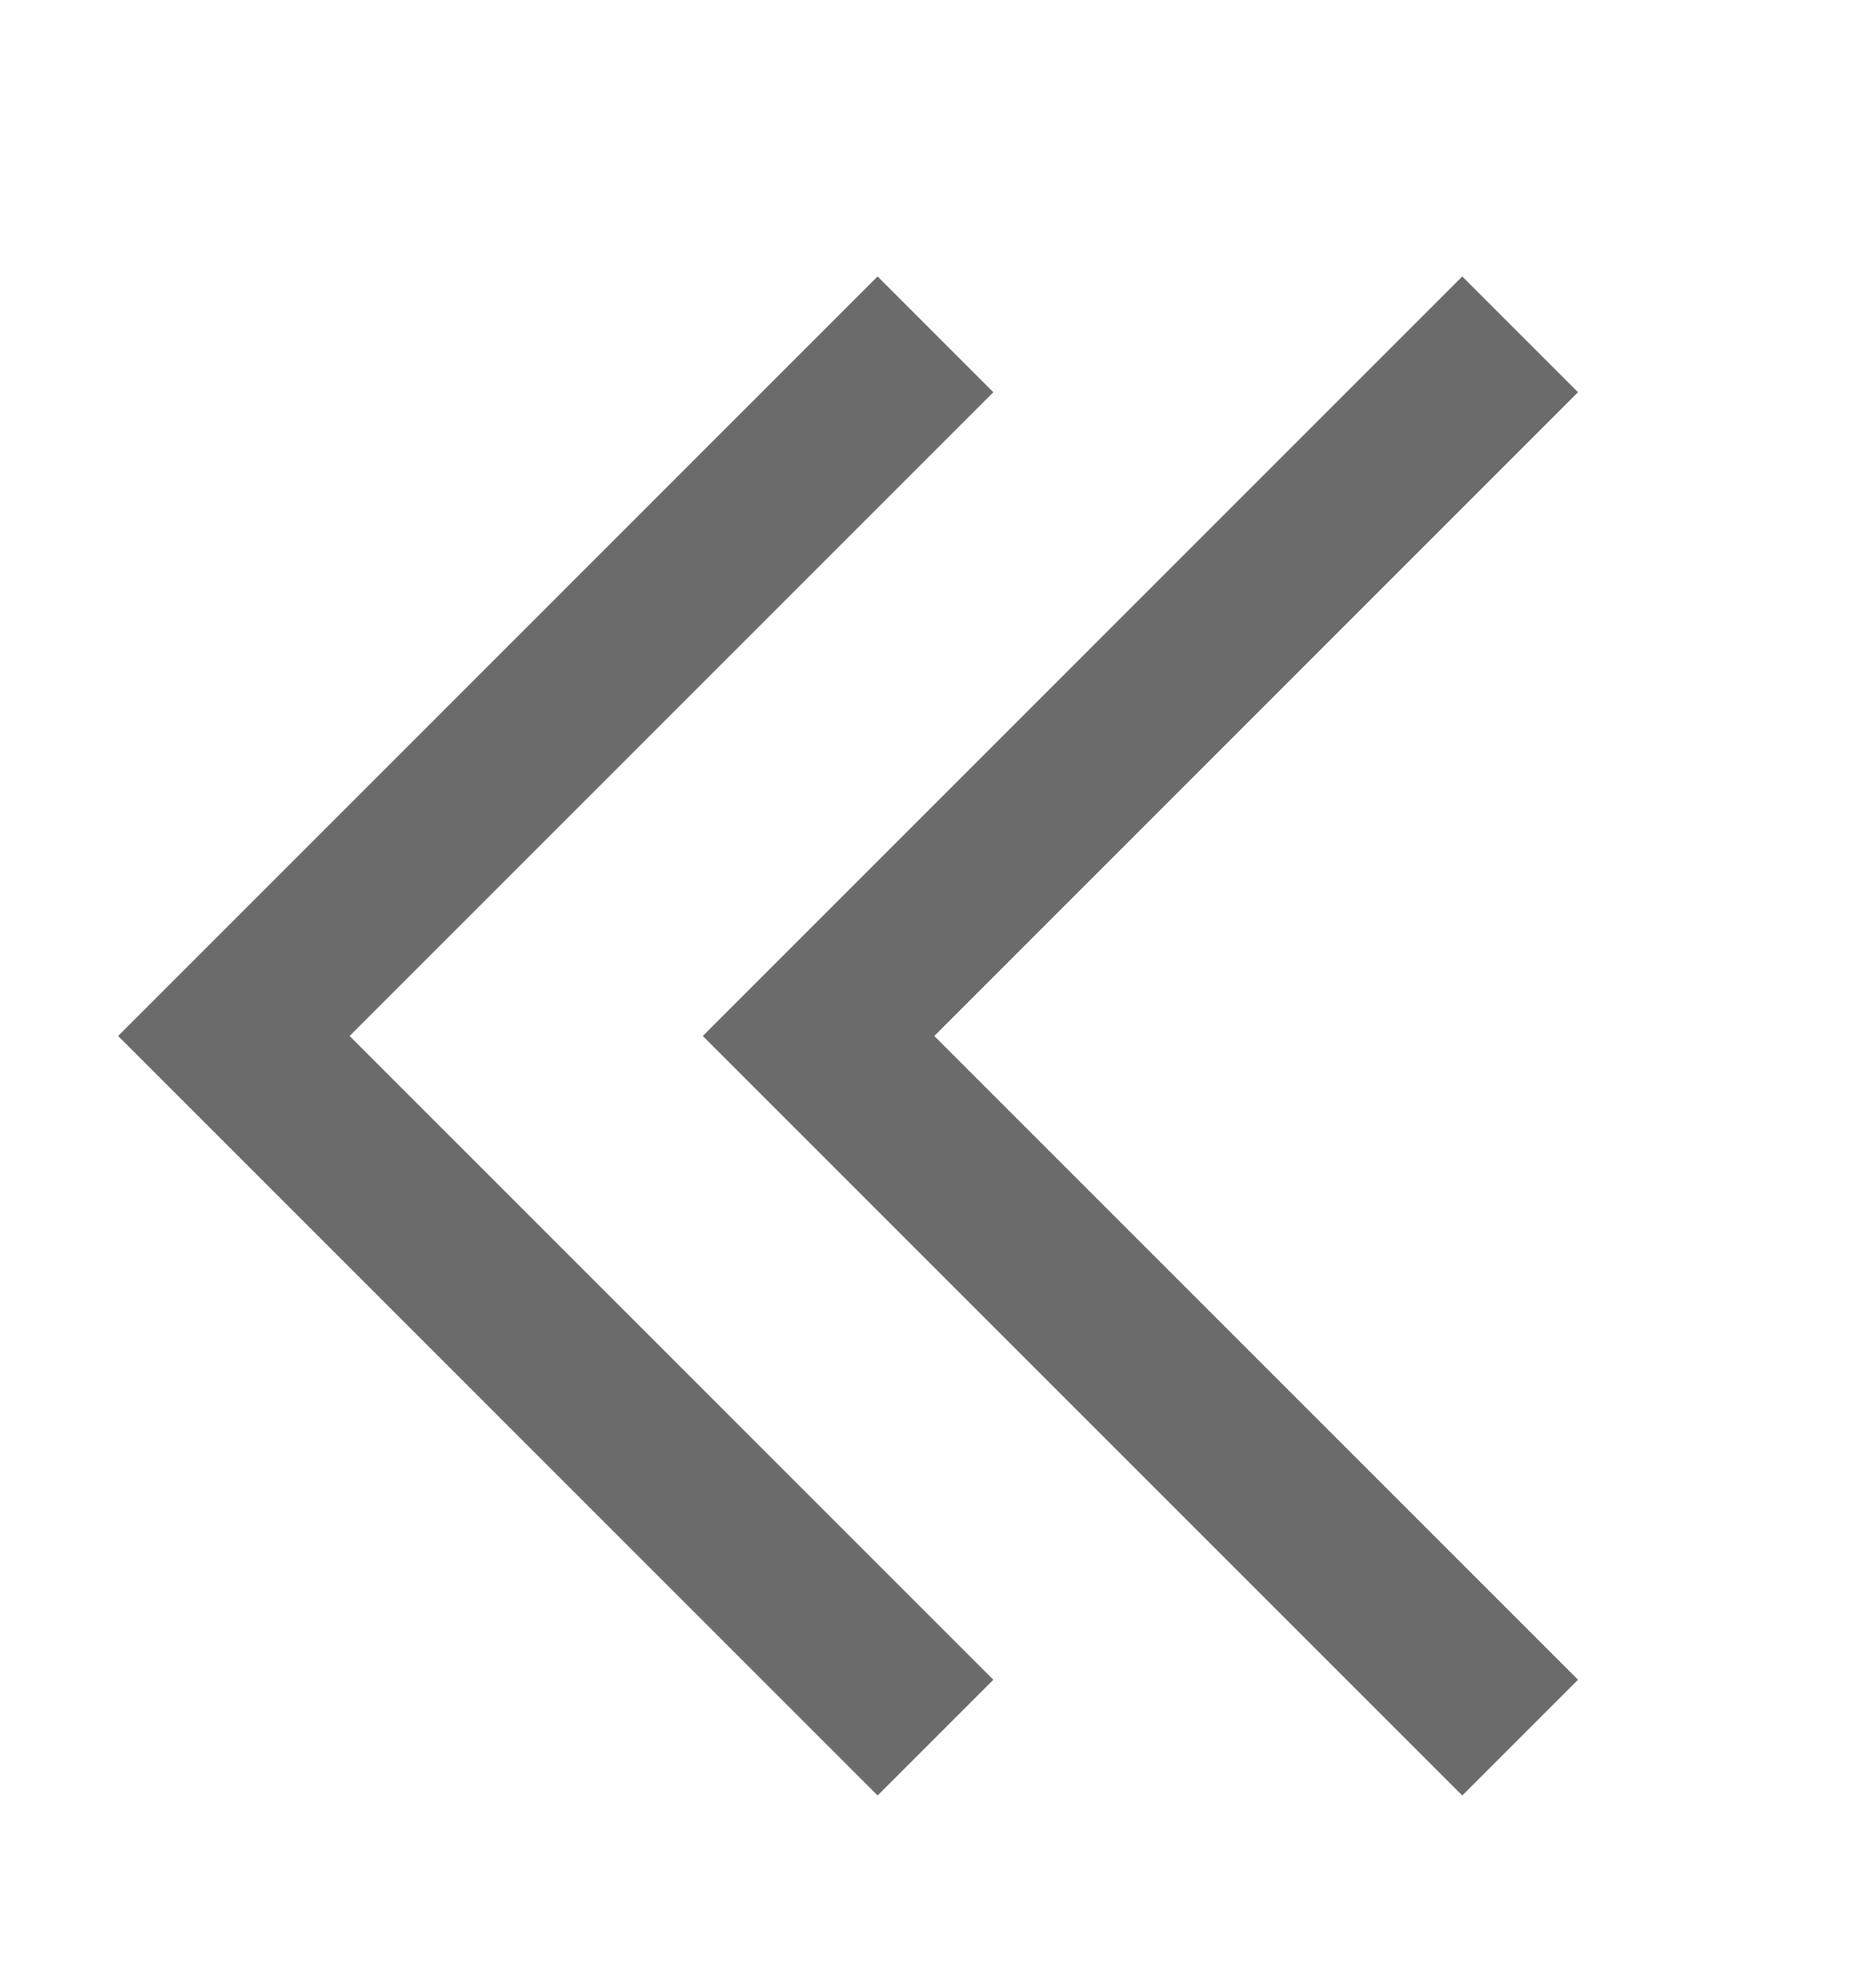
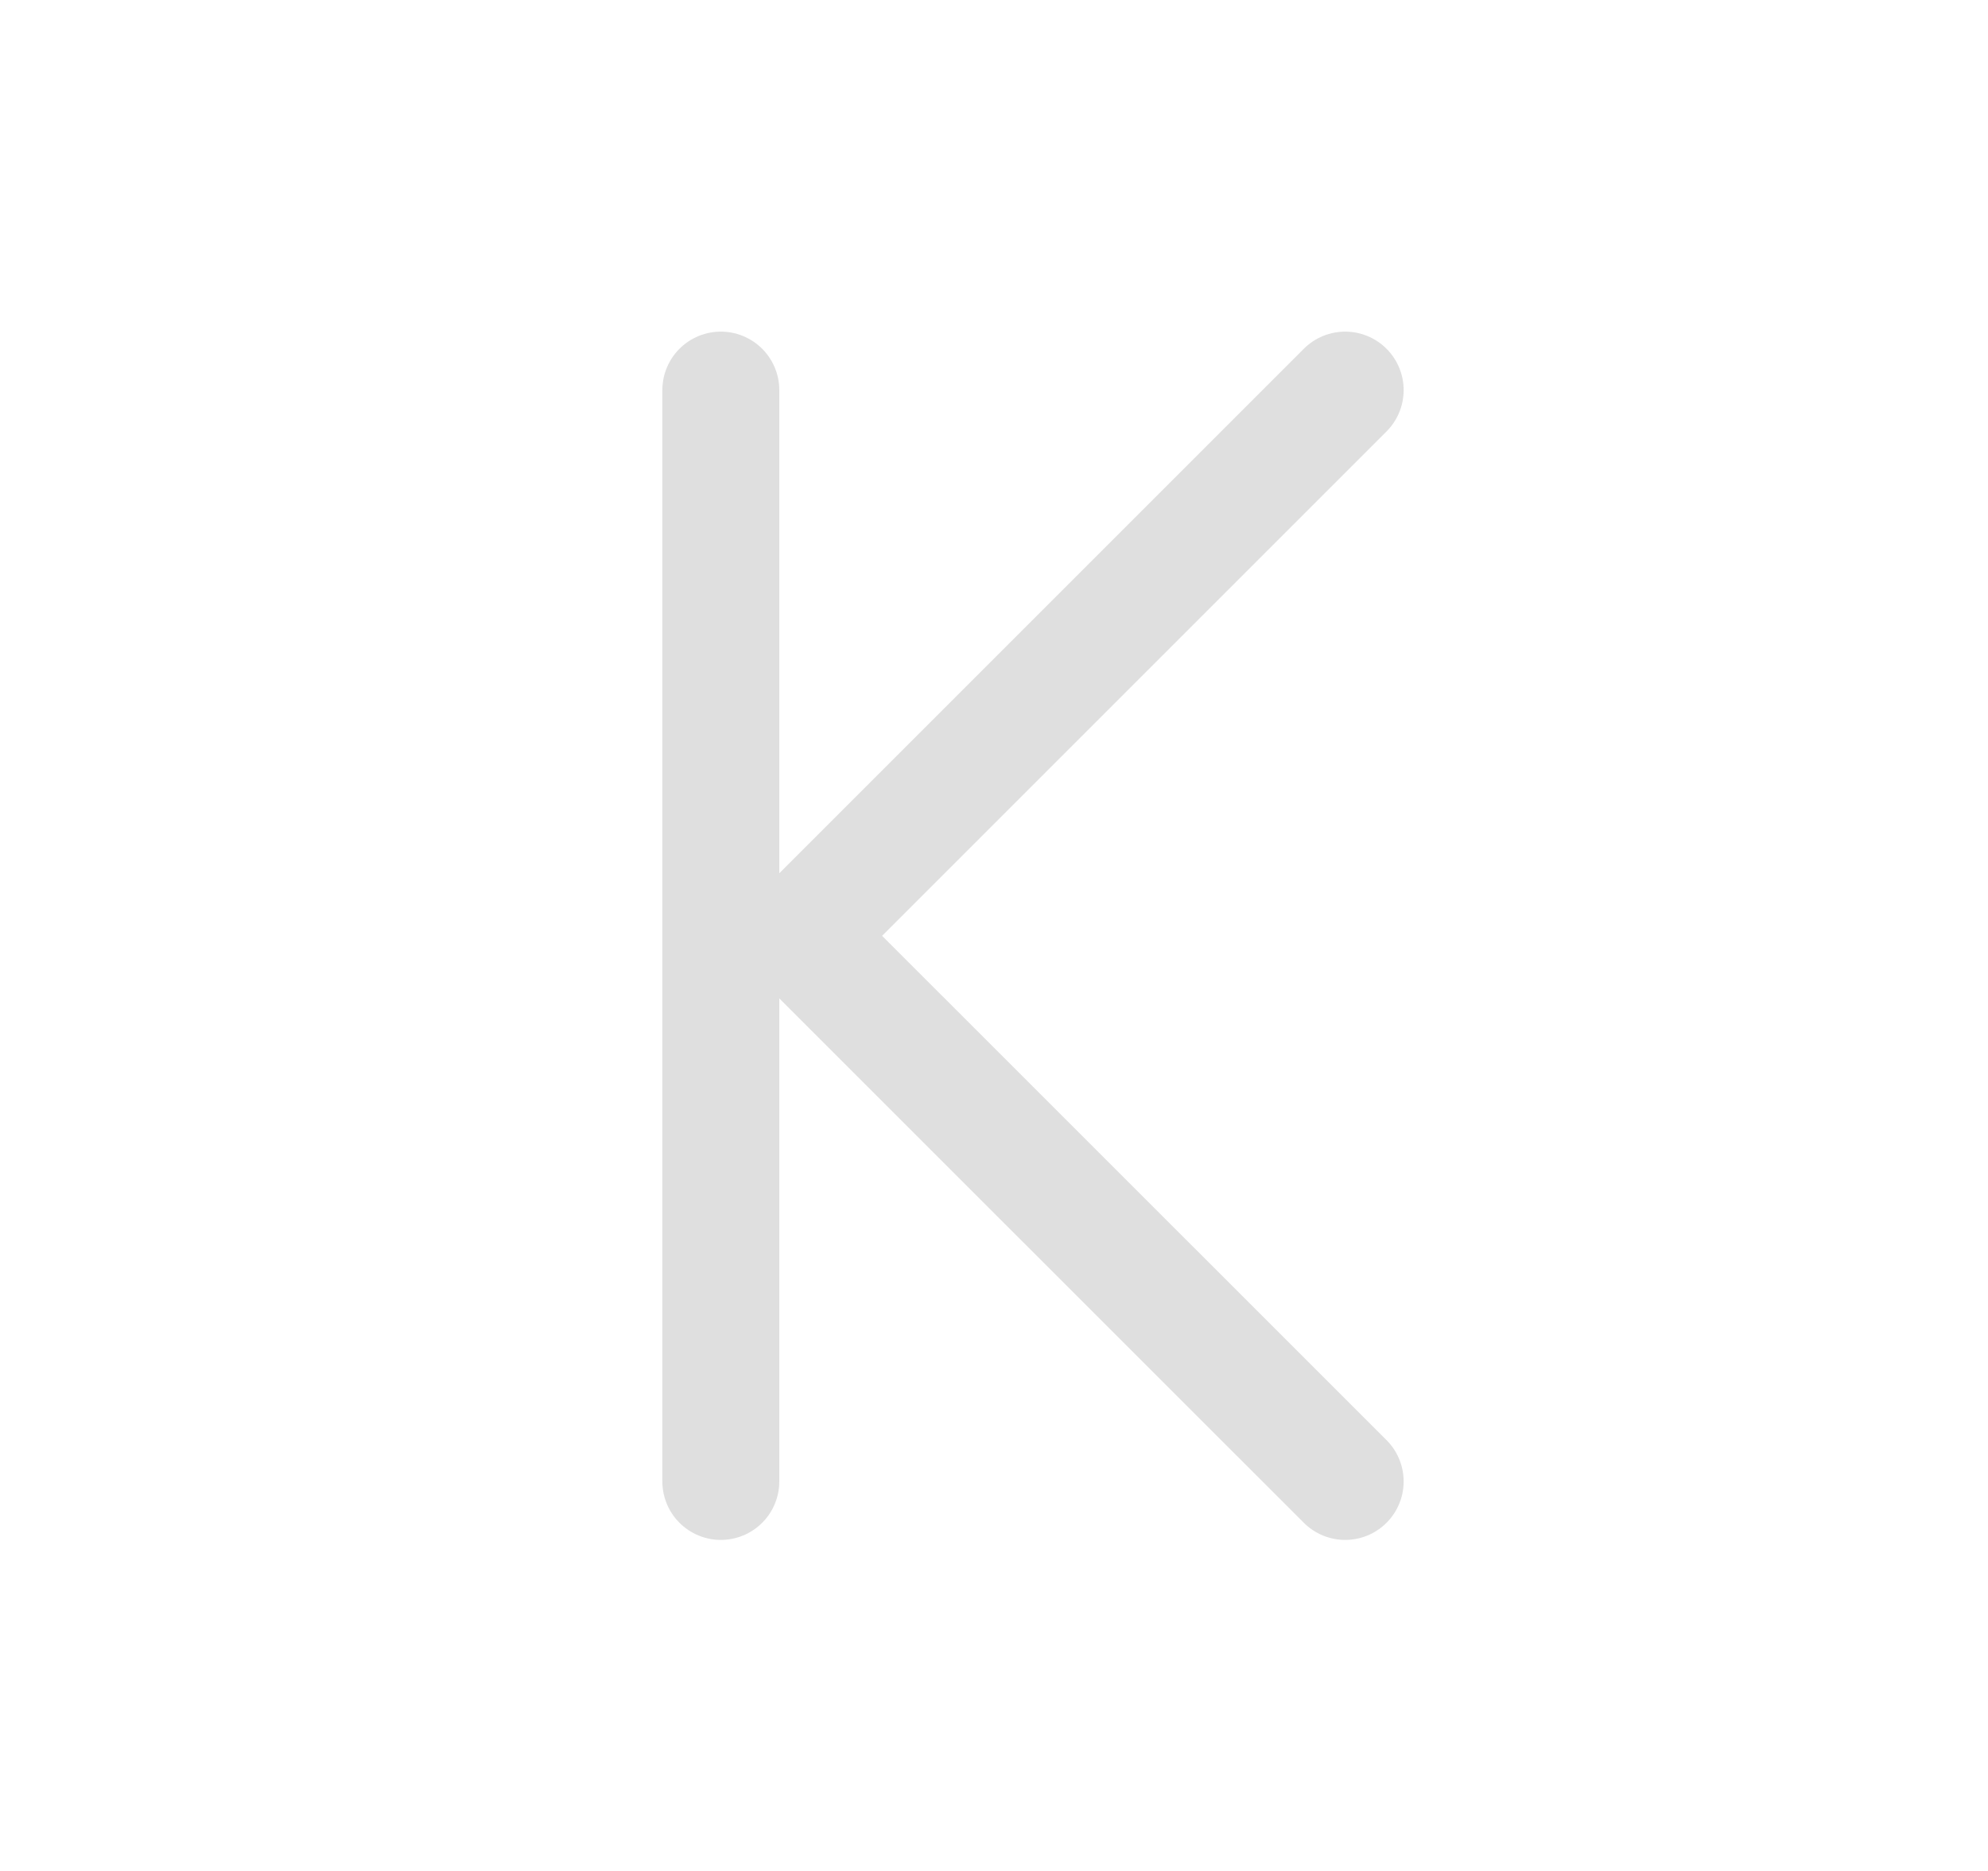
- <svg xmlns="http://www.w3.org/2000/svg" width="16" height="17" viewBox="0 0 16 17" fill="none">
-   <path d="M8 2.859L2 8.859L8 14.859" stroke="#6B6B6B" stroke-width="1.4" />
-   <path d="M13 2.859L7 8.859L13 14.859" stroke="#6B6B6B" stroke-width="1.4" />
+ <svg xmlns="http://www.w3.org/2000/svg" width="17" height="16" viewBox="0 0 17 16" fill="none">
+   <g opacity="0.16">
+     <path d="M11.503 12.669L6.836 8.003L11.503 3.336" stroke="#333333" stroke-linecap="round" stroke-linejoin="round" />
+     <path d="M6.164 3.336V12.669" stroke="#333333" stroke-linecap="round" stroke-linejoin="round" />
+   </g>
</svg>
